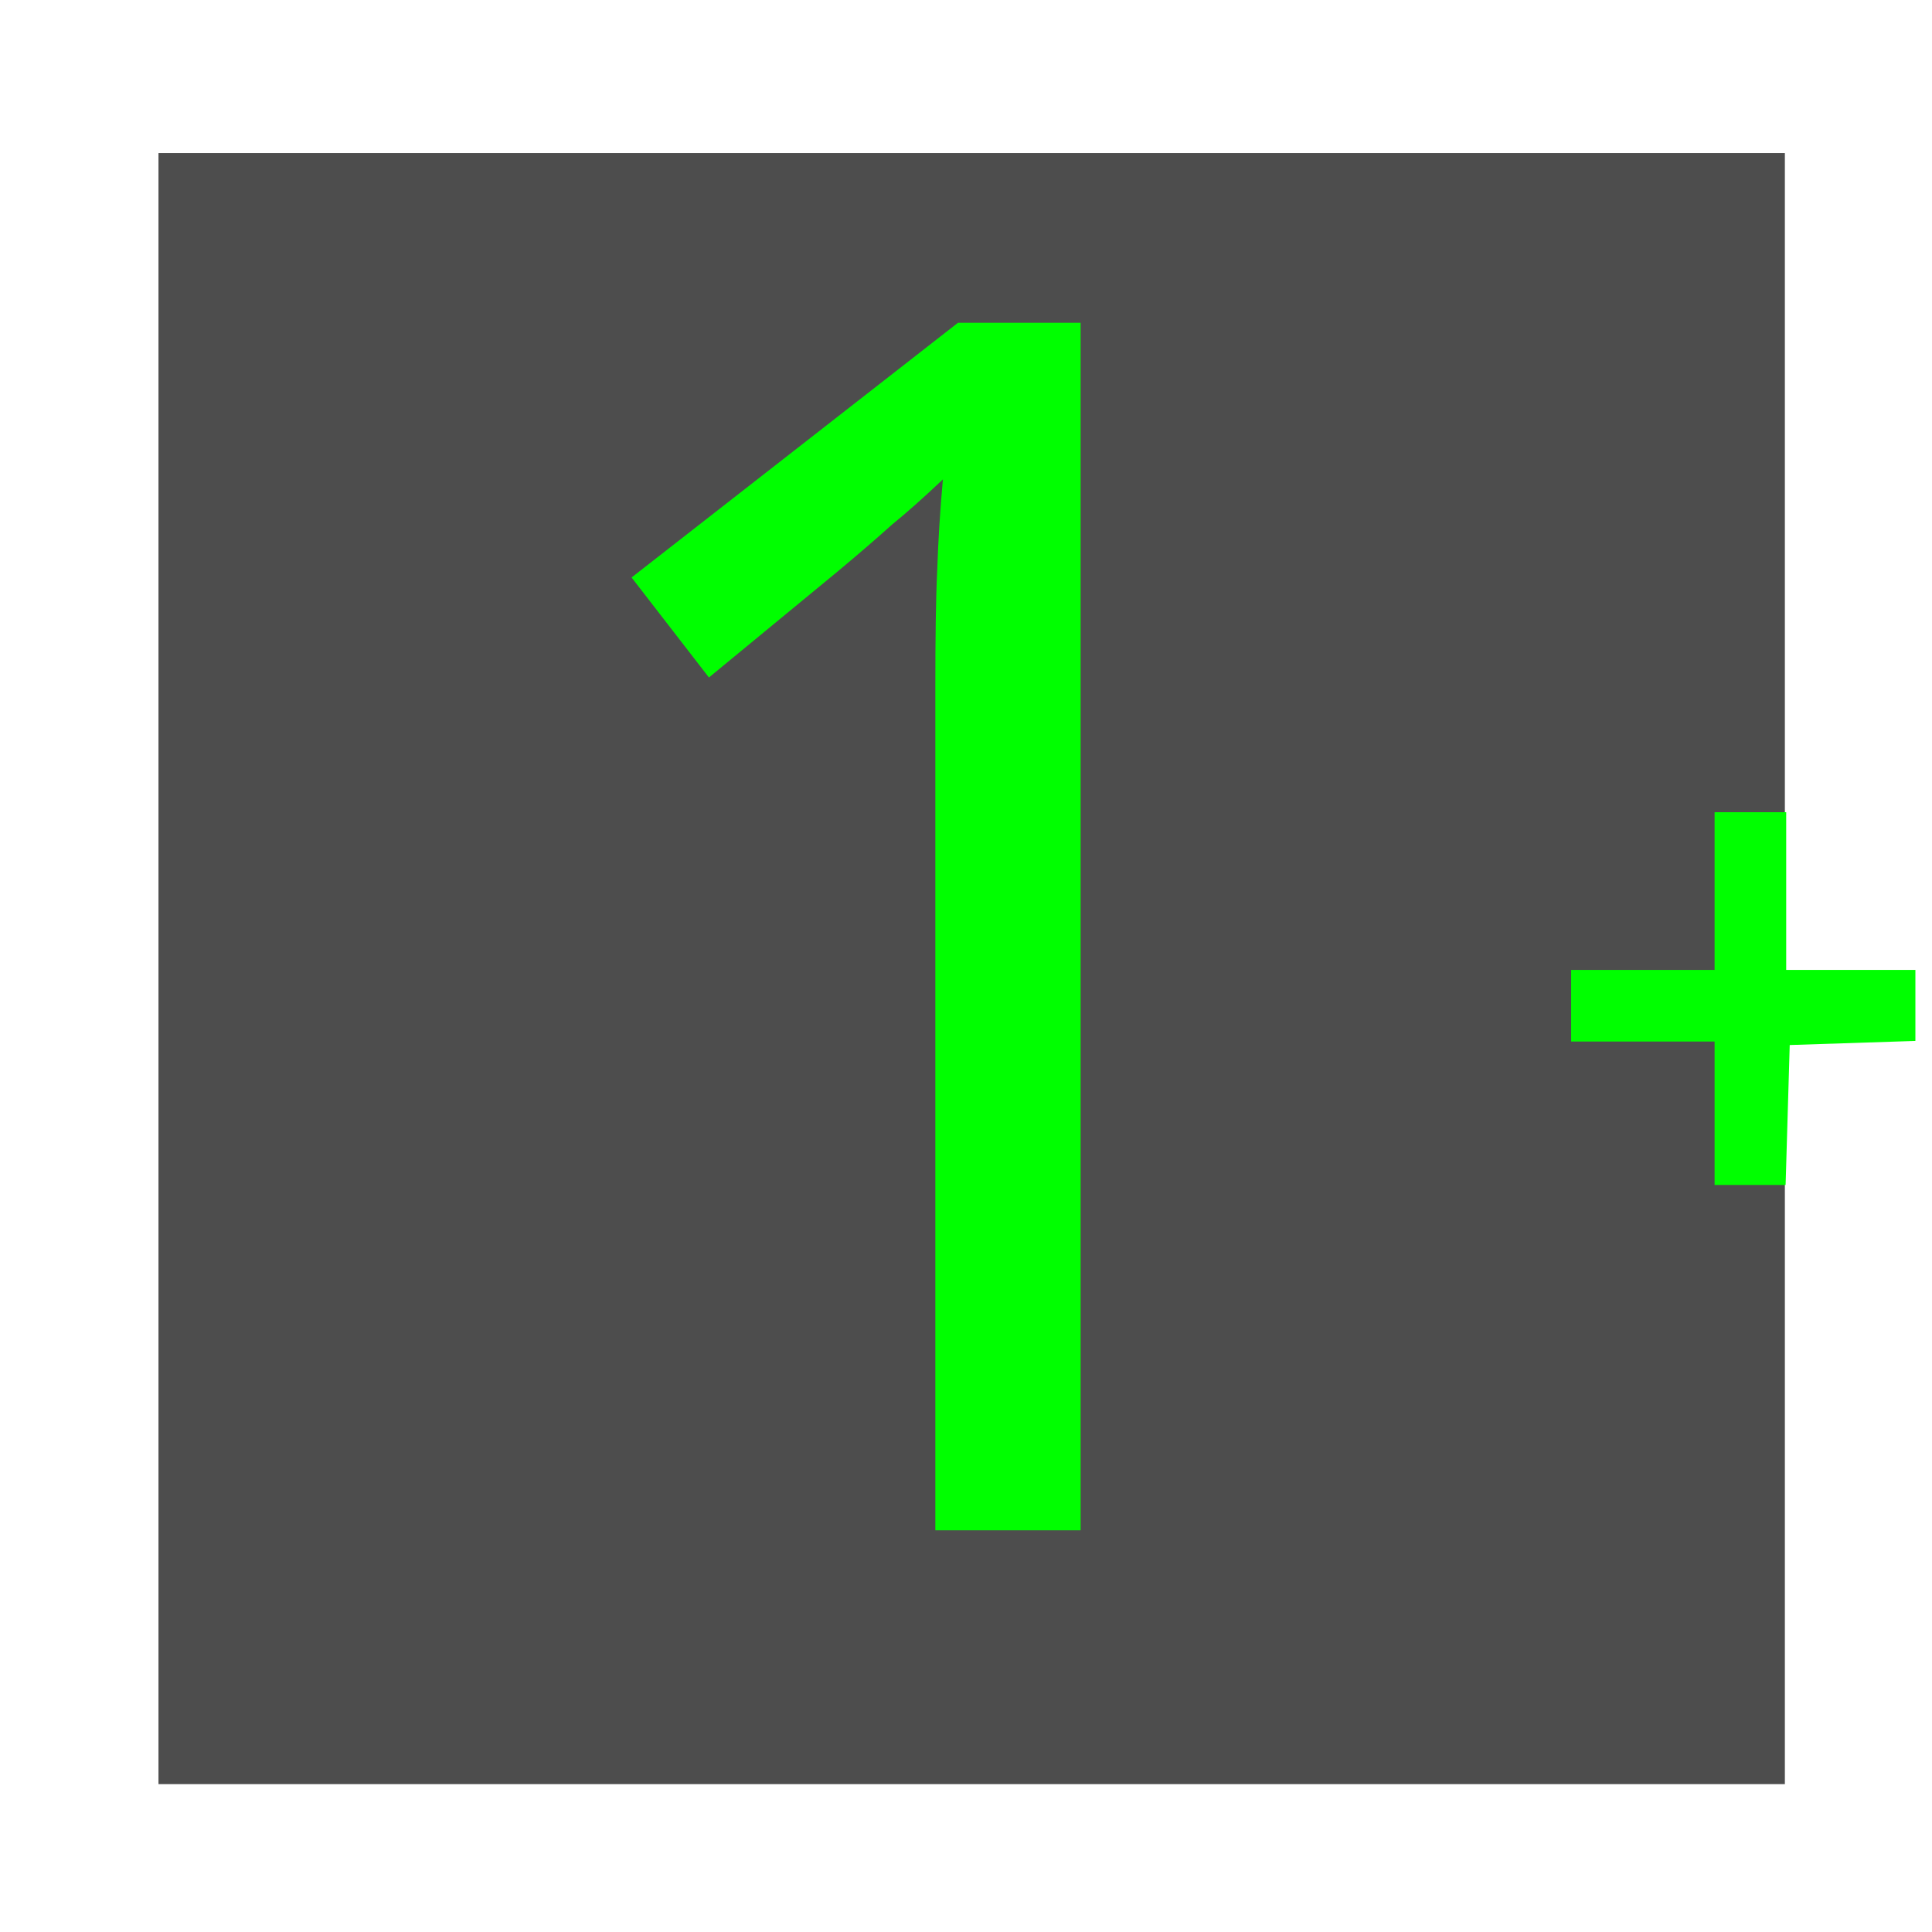
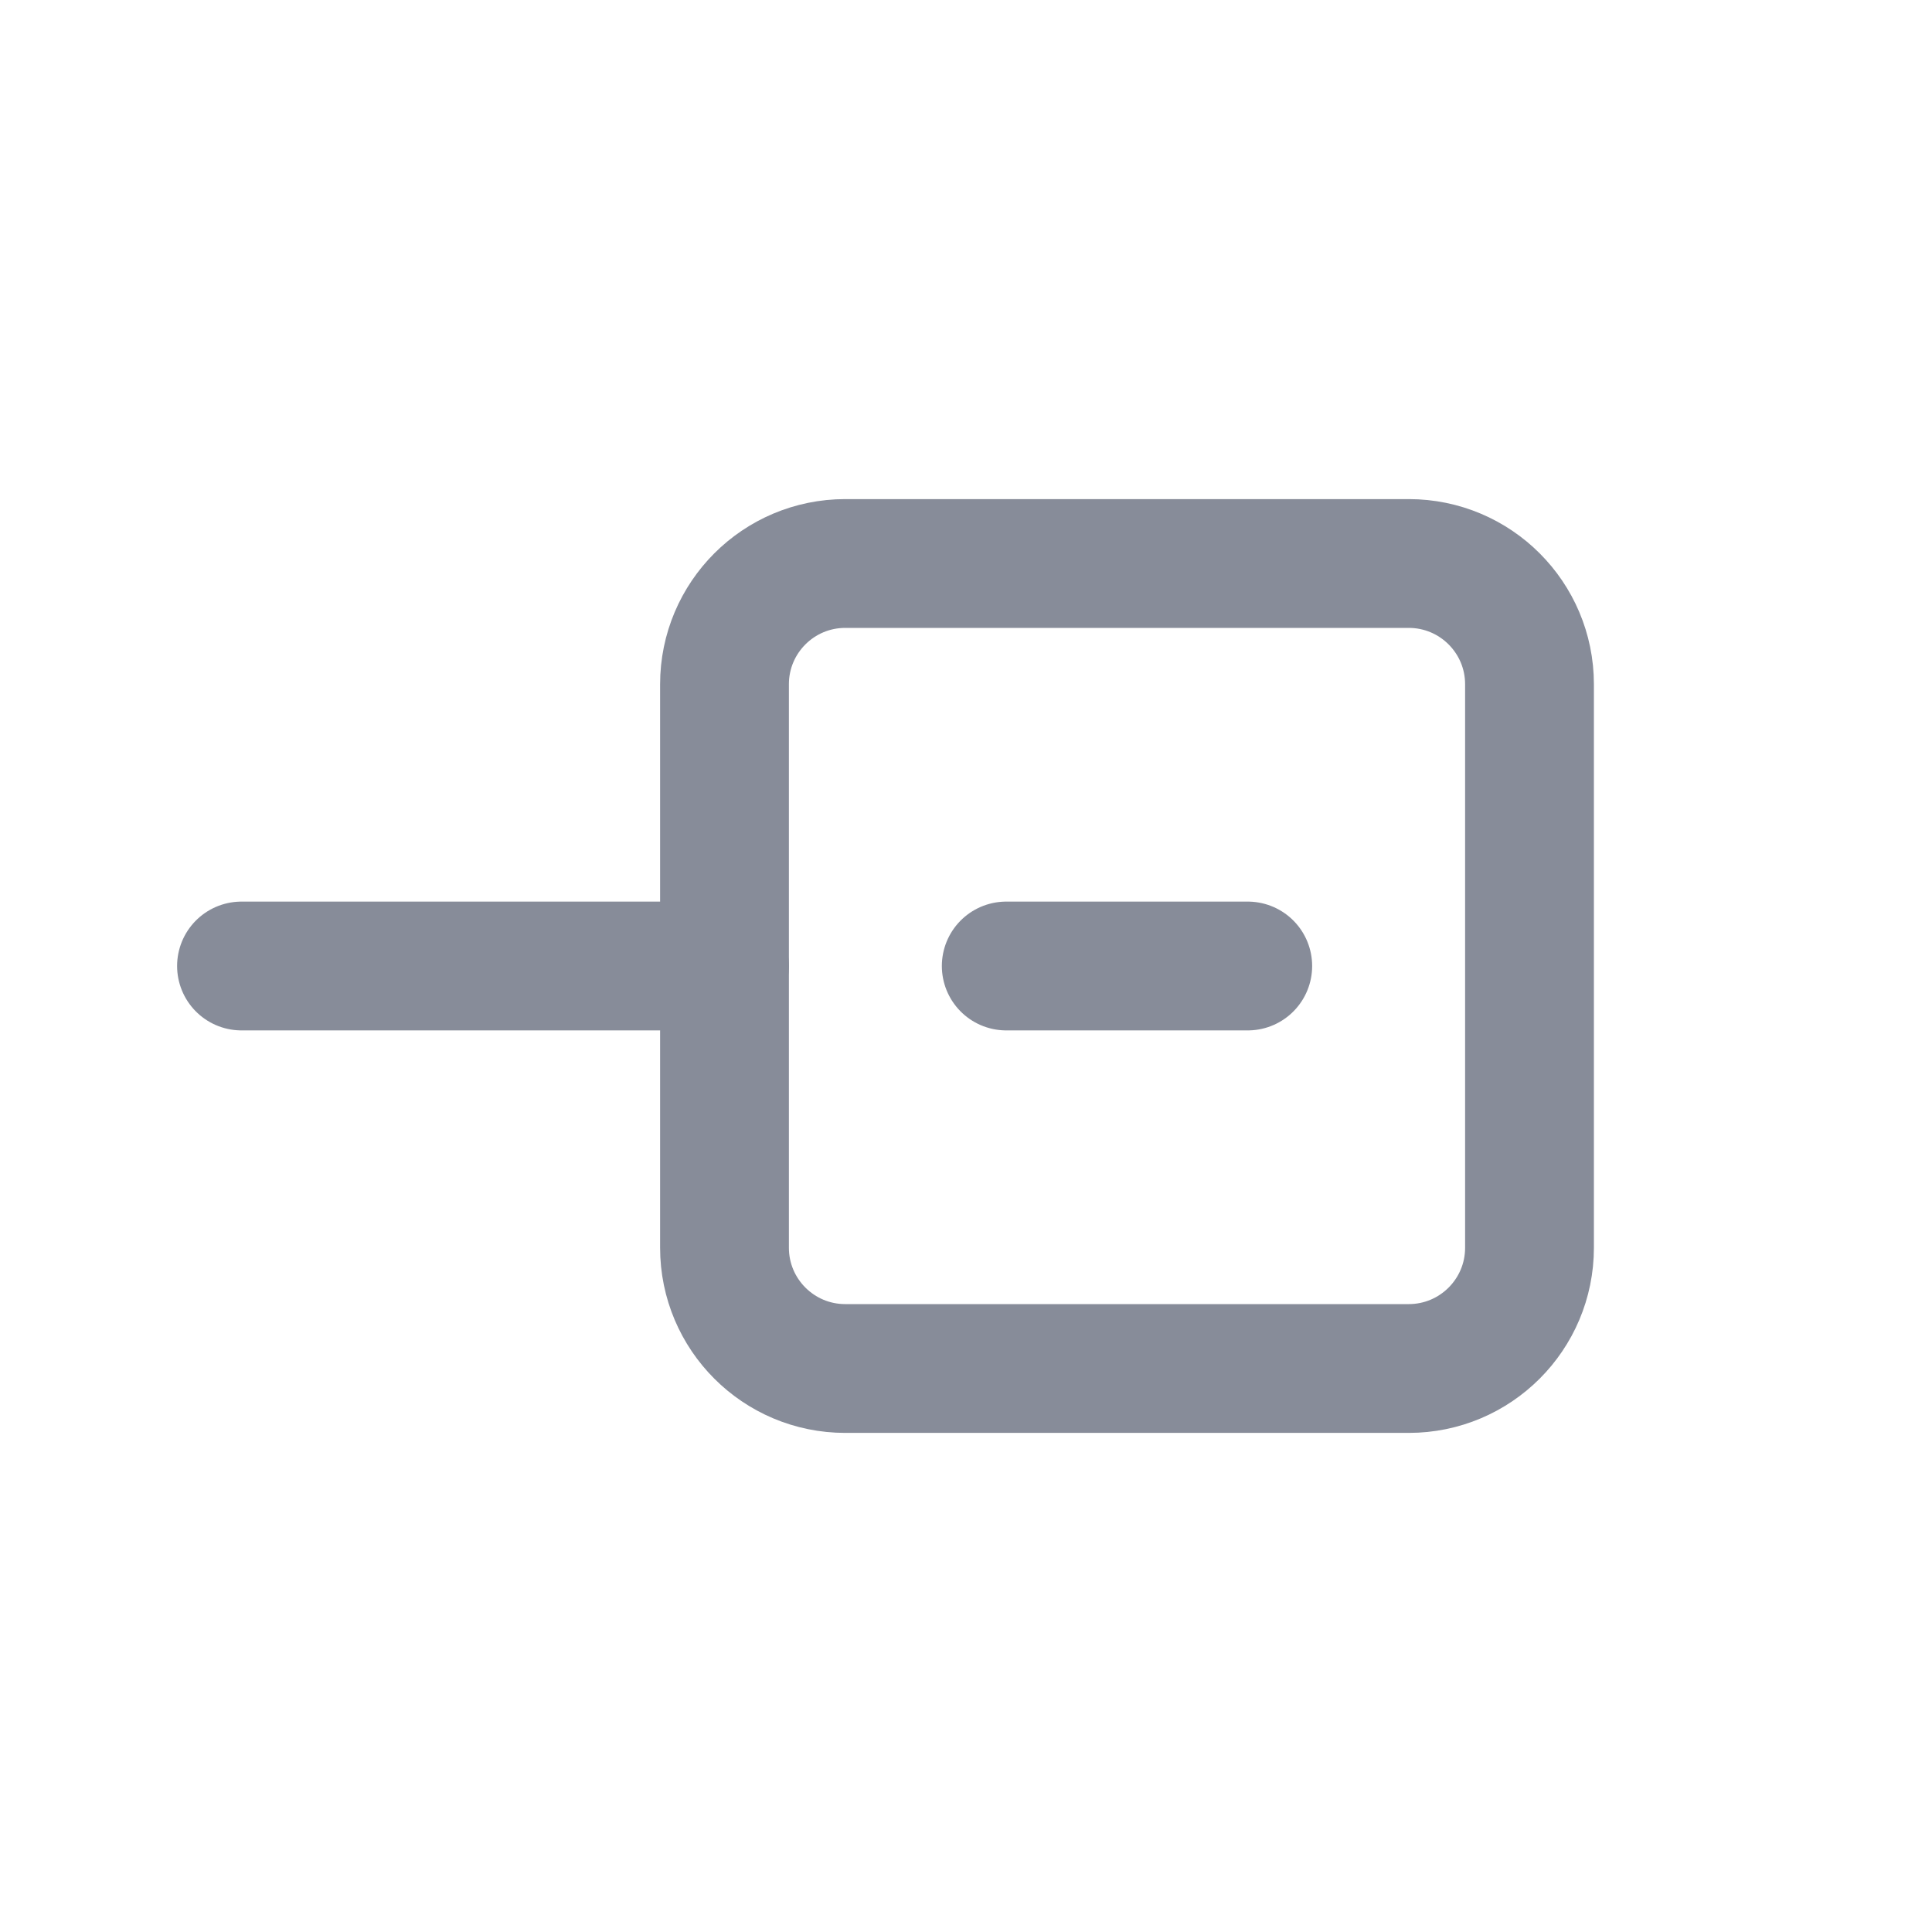
- <svg xmlns="http://www.w3.org/2000/svg" width="16" height="16" id="svg2" version="1.1">
-   <defs id="defs4" />
-   <g id="layer1" transform="translate(0,-1036.362)">
-     <rect style="fill:#4d4d4d;stroke:#4d4d4d;stroke-width:1.103;stroke-opacity:1" id="rect4134" width="12.366" height="12.405" x="1.864" y="1038.181" />
-     <text xml:space="preserve" style="font-size:14px;font-style:normal;font-weight:normal;line-height:125%;letter-spacing:0px;word-spacing:0px;fill:#00ff00;fill-opacity:1;stroke:none;font-family:Sans" x="3.979" y="1049.036" id="text4304">
-       <tspan id="tspan4306" x="3.979" y="1049.036">1</tspan>
-     </text>
-     <path style="fill:#00ff00;fill-opacity:1;stroke:#00ff00;stroke-width:0.059;stroke-opacity:1" d="m 14.229,1045.552 0,-0.594 -0.594,0 -0.594,0 0,-0.267 0,-0.267 0.594,0 0.594,0 0,-0.653 0,-0.653 0.267,0 0.267,0 0,0.653 0,0.653 0.535,0 0.535,0 0,0.265 0,0.265 -0.52,0.017 -0.52,0.017 -0.017,0.579 -0.017,0.579 -0.265,0 -0.265,0 0,-0.594 z" id="path4312" />
-   </g>
+ <svg xmlns="http://www.w3.org/2000/svg" width="24" height="24" viewBox="0 0 24 24" fill="none" stroke="#878c99" stroke-width="1.6" stroke-linecap="round" stroke-linejoin="round">
+   <path d="M3 12h6" />
+   <rect x="9" y="7" width="10" height="10" rx="1.5" />
+   <path d="M12.5 12h3" />
</svg>
